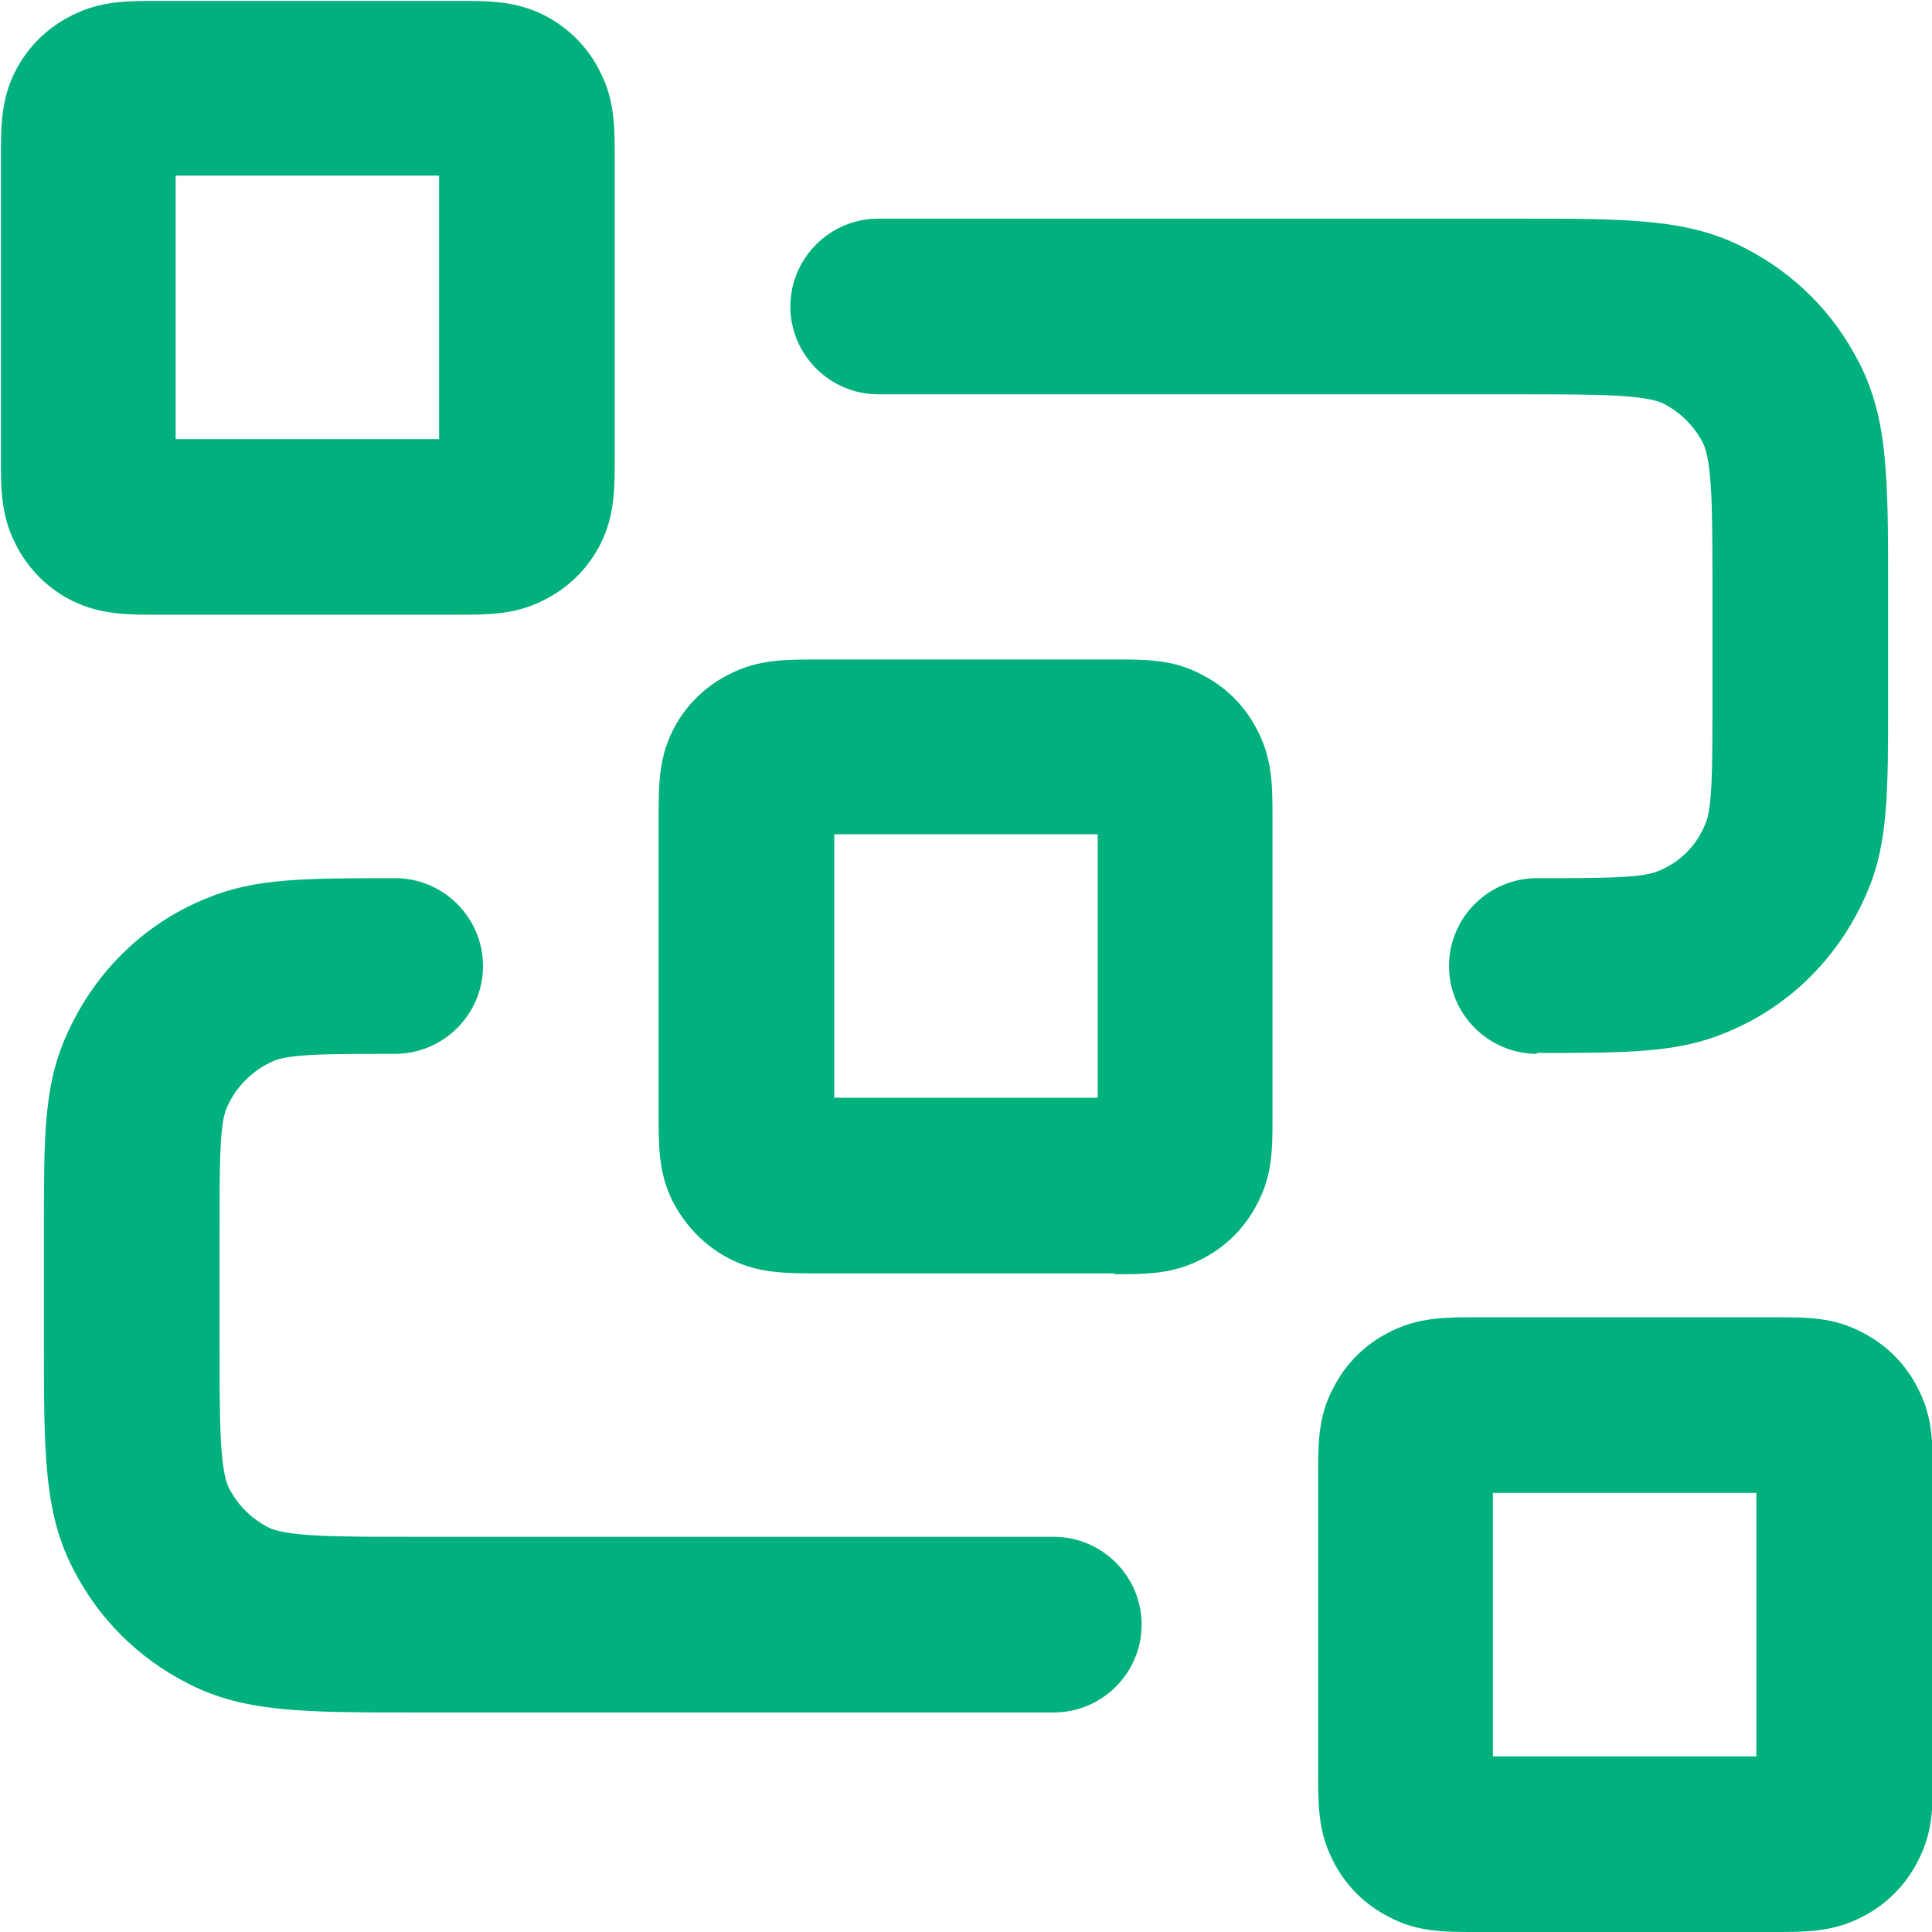
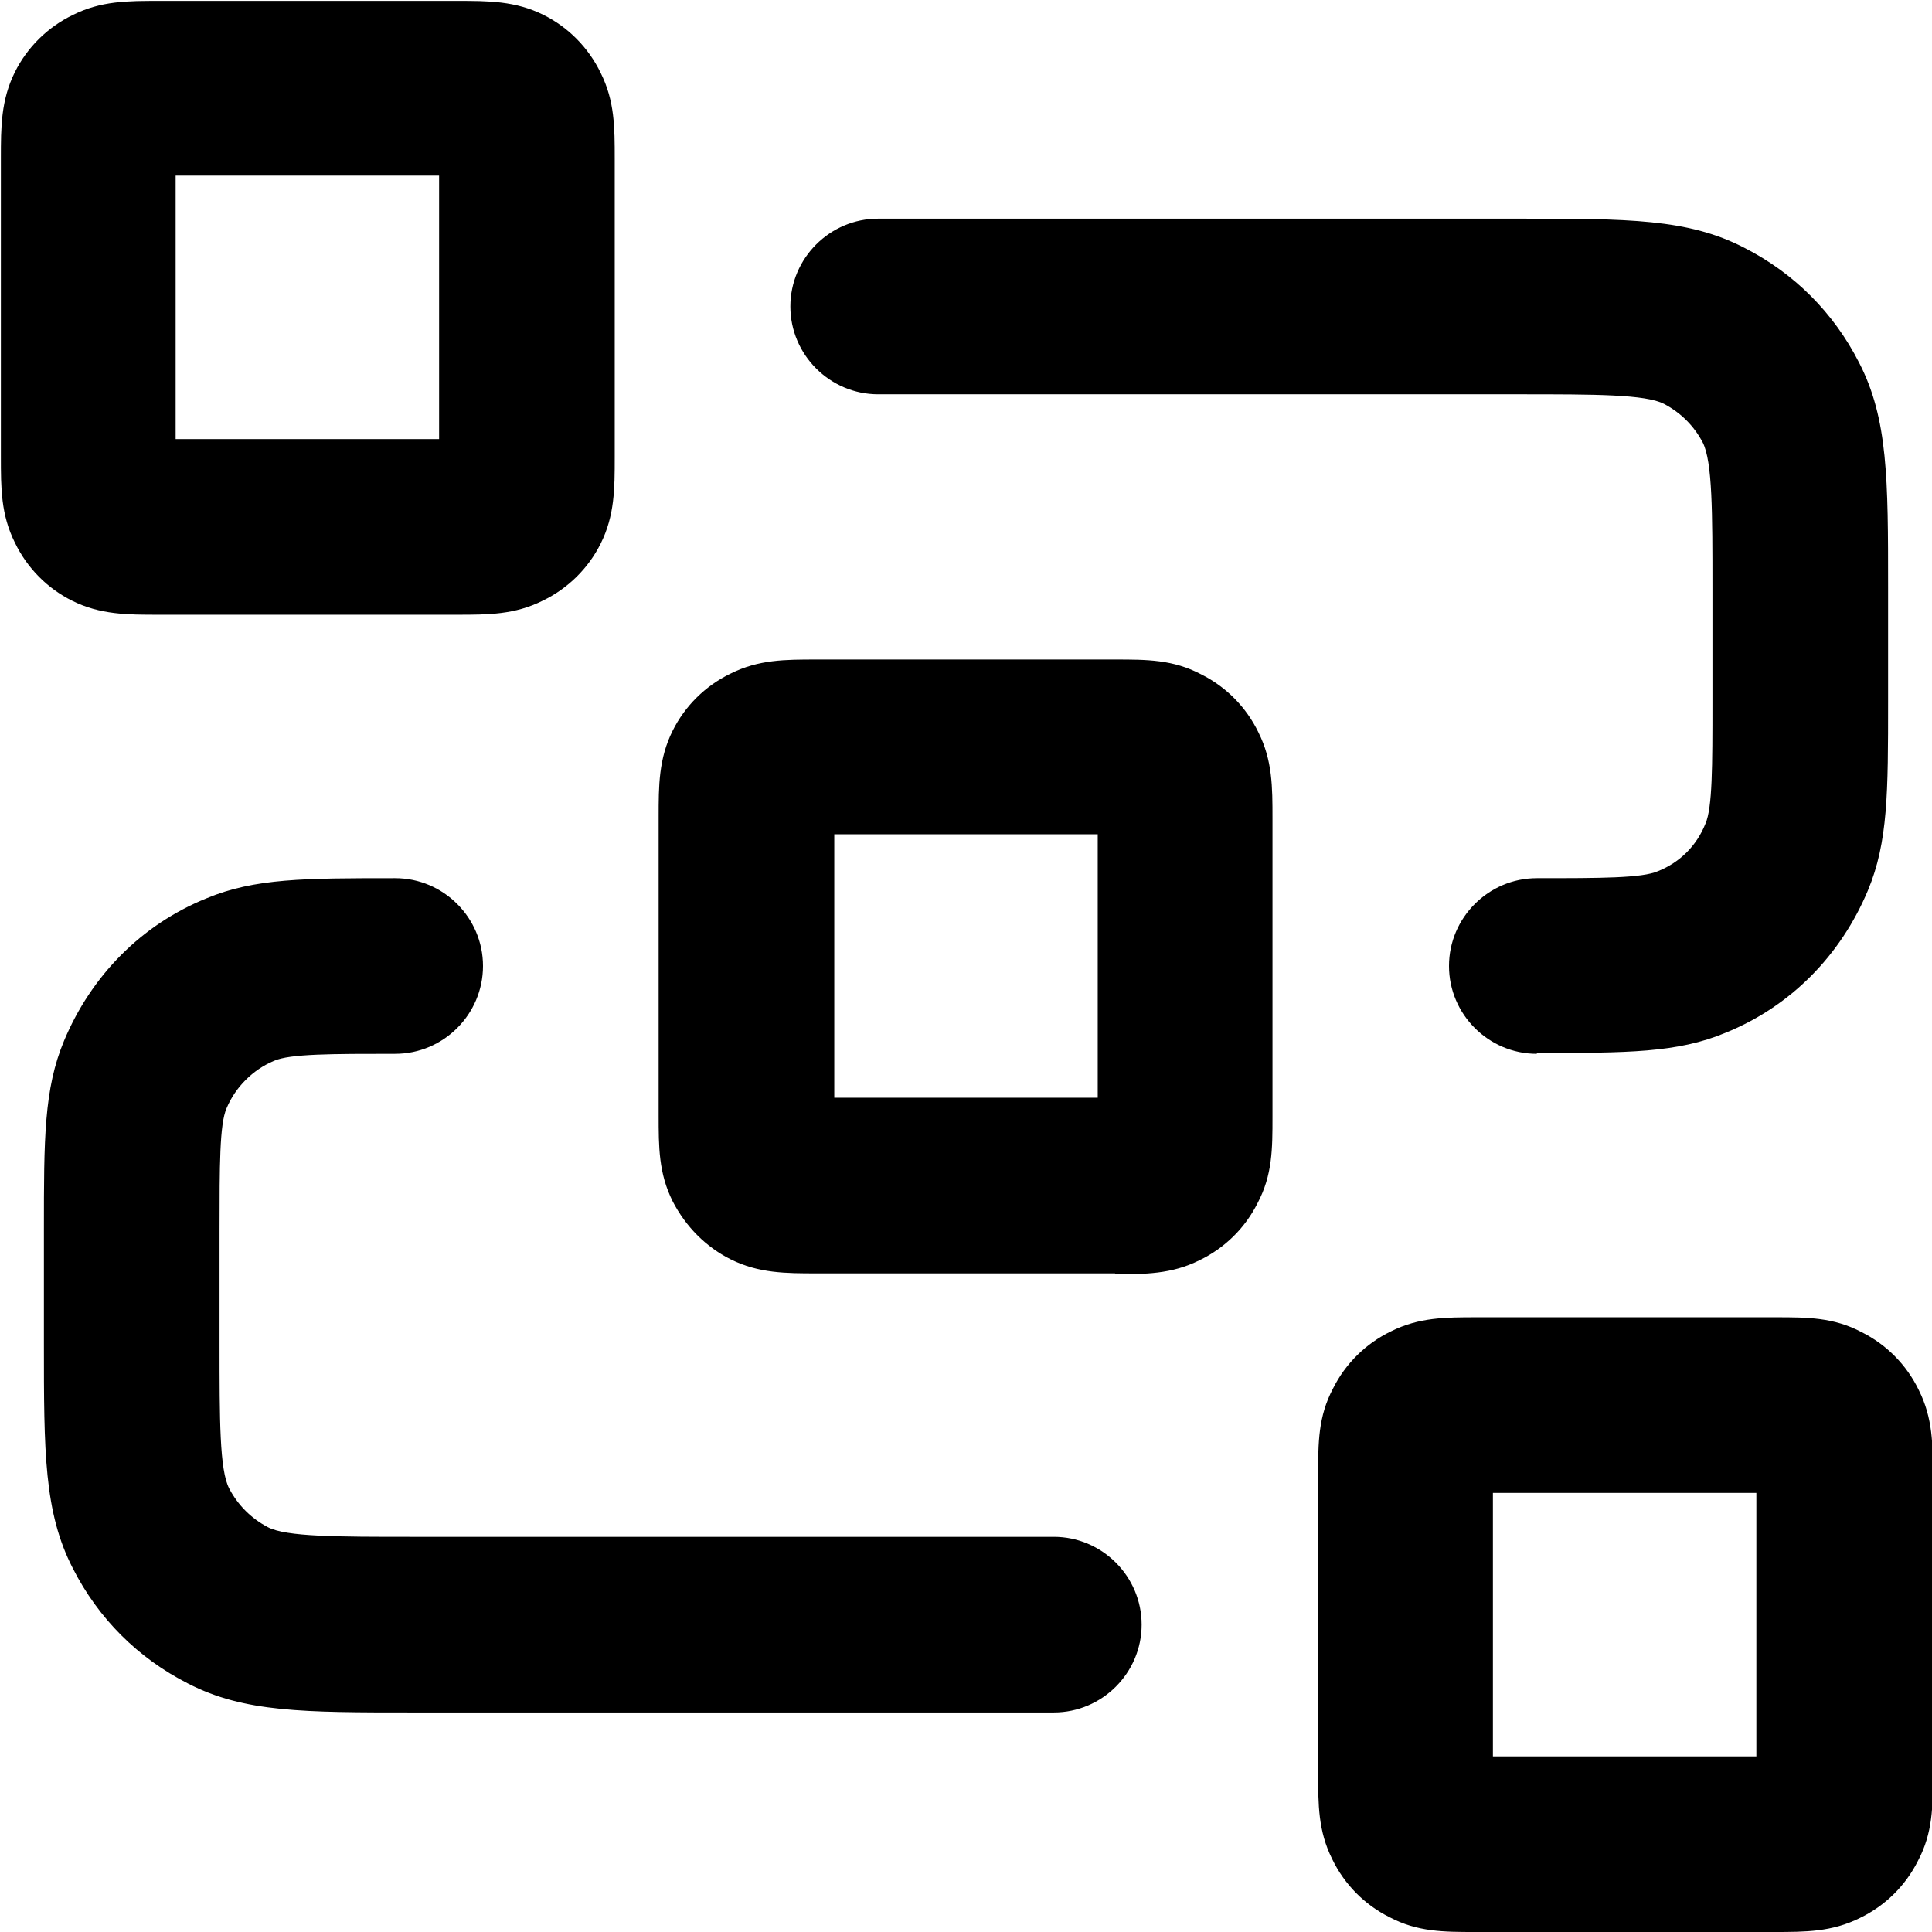
<svg xmlns="http://www.w3.org/2000/svg" version="1.1" viewBox="0 0 22 22">
-   <path fill="#00b07d" d="M20.2,22h-3.4c-.36,0-.66,0-.98-.17-.28-.14-.51-.37-.65-.66-.16-.32-.16-.62-.16-.98v-3.4c0-.36,0-.66.17-.98.14-.28.37-.51.66-.65.32-.16.62-.16.98-.16h3.4c.36,0,.66,0,.98.17.28.14.51.37.65.66.16.32.16.62.16.98v3.4c0,.36,0,.66-.17.98-.14.28-.37.51-.66.65-.32.16-.62.16-.98.16ZM17,20h3v-3h-3v3ZM12,19.5h-7.3c-1.24,0-1.92,0-2.56-.33-.57-.29-1.02-.74-1.31-1.31-.33-.64-.33-1.33-.33-2.56v-1.3c0-1.03,0-1.6.23-2.15.31-.74.88-1.32,1.62-1.62.55-.23,1.12-.23,2.15-.23.55,0,1,.45,1,1s-.45,1-1,1c-.72,0-1.2,0-1.38.08-.24.1-.44.3-.54.54-.08.18-.08.66-.08,1.38v1.3c0,.87,0,1.44.11,1.65.1.19.25.34.44.44.21.11.79.11,1.65.11h7.3c.55,0,1,.45,1,1s-.45,1-1,1ZM12.7,14.5h-3.4c-.35,0-.66,0-.98-.16-.28-.14-.51-.37-.66-.66-.16-.32-.16-.62-.16-.98v-3.4c0-.35,0-.66.16-.98.14-.28.37-.51.66-.65.32-.16.62-.16.98-.16h3.4c.36,0,.66,0,.98.17.28.14.51.37.65.66.16.32.16.62.16.98v3.4c0,.36,0,.66-.17.98-.14.28-.37.51-.66.65-.32.16-.62.16-.98.16ZM9.5,12.5h3v-3h-3v3ZM17.5,12c-.55,0-1-.45-1-1s.45-1,1-1c.72,0,1.2,0,1.38-.08.25-.1.44-.29.54-.54.08-.18.08-.66.08-1.38v-1.3c0-.87,0-1.44-.11-1.66-.1-.19-.25-.34-.44-.44-.21-.11-.79-.11-1.65-.11h-7.3c-.55,0-1-.45-1-1s.45-1,1-1h7.3c1.24,0,1.92,0,2.56.33.57.29,1.02.74,1.31,1.31.33.64.33,1.33.33,2.56v1.3c0,1.03,0,1.6-.23,2.15-.31.74-.88,1.32-1.62,1.62-.55.23-1.12.23-2.15.23ZM5.2,7H1.8c-.35,0-.66,0-.98-.16-.28-.14-.51-.37-.65-.66-.16-.32-.16-.62-.16-.98V1.8c0-.35,0-.66.16-.98.14-.28.37-.51.66-.65.32-.16.62-.16.98-.16h3.4c.35,0,.66,0,.98.16.28.14.51.37.65.66.16.32.16.62.16.98v3.4c0,.35,0,.66-.16.98-.14.28-.37.51-.66.65-.32.16-.62.16-.98.16ZM2,5h3v-3h-3v3Z" />
+   <path d="M20.2,22h-3.4c-.36,0-.66,0-.98-.17-.28-.14-.51-.37-.65-.66-.16-.32-.16-.62-.16-.98v-3.4c0-.36,0-.66.17-.98.14-.28.37-.51.66-.65.32-.16.62-.16.98-.16h3.4c.36,0,.66,0,.98.17.28.14.51.37.65.66.16.32.16.62.16.98v3.4c0,.36,0,.66-.17.98-.14.28-.37.51-.66.65-.32.16-.62.16-.98.16ZM17,20h3v-3h-3v3ZM12,19.5h-7.3c-1.24,0-1.92,0-2.56-.33-.57-.29-1.02-.74-1.31-1.31-.33-.64-.33-1.33-.33-2.56v-1.3c0-1.03,0-1.6.23-2.15.31-.74.88-1.32,1.62-1.62.55-.23,1.12-.23,2.15-.23.55,0,1,.45,1,1s-.45,1-1,1c-.72,0-1.2,0-1.38.08-.24.1-.44.3-.54.54-.08.18-.08.66-.08,1.38v1.3c0,.87,0,1.44.11,1.65.1.19.25.34.44.44.21.11.79.11,1.65.11h7.3c.55,0,1,.45,1,1s-.45,1-1,1ZM12.7,14.5h-3.4c-.35,0-.66,0-.98-.16-.28-.14-.51-.37-.66-.66-.16-.32-.16-.62-.16-.98v-3.4c0-.35,0-.66.16-.98.14-.28.37-.51.66-.65.32-.16.62-.16.98-.16h3.4c.36,0,.66,0,.98.17.28.14.51.37.65.66.16.32.16.62.16.98v3.4c0,.36,0,.66-.17.98-.14.28-.37.51-.66.65-.32.16-.62.16-.98.16ZM9.5,12.5h3v-3h-3v3ZM17.5,12c-.55,0-1-.45-1-1s.45-1,1-1c.72,0,1.2,0,1.38-.08.25-.1.44-.29.54-.54.08-.18.08-.66.08-1.38v-1.3c0-.87,0-1.44-.11-1.66-.1-.19-.25-.34-.44-.44-.21-.11-.79-.11-1.65-.11h-7.3c-.55,0-1-.45-1-1s.45-1,1-1h7.3c1.24,0,1.92,0,2.56.33.57.29,1.02.74,1.31,1.31.33.64.33,1.33.33,2.56v1.3c0,1.03,0,1.6-.23,2.15-.31.74-.88,1.32-1.62,1.62-.55.23-1.12.23-2.15.23ZM5.2,7H1.8c-.35,0-.66,0-.98-.16-.28-.14-.51-.37-.65-.66-.16-.32-.16-.62-.16-.98V1.8c0-.35,0-.66.16-.98.14-.28.37-.51.66-.65.32-.16.62-.16.98-.16h3.4c.35,0,.66,0,.98.16.28.14.51.37.65.66.16.32.16.62.16.98v3.4c0,.35,0,.66-.16.98-.14.28-.37.51-.66.65-.32.16-.62.16-.98.16ZM2,5h3v-3h-3v3Z" />
</svg>
